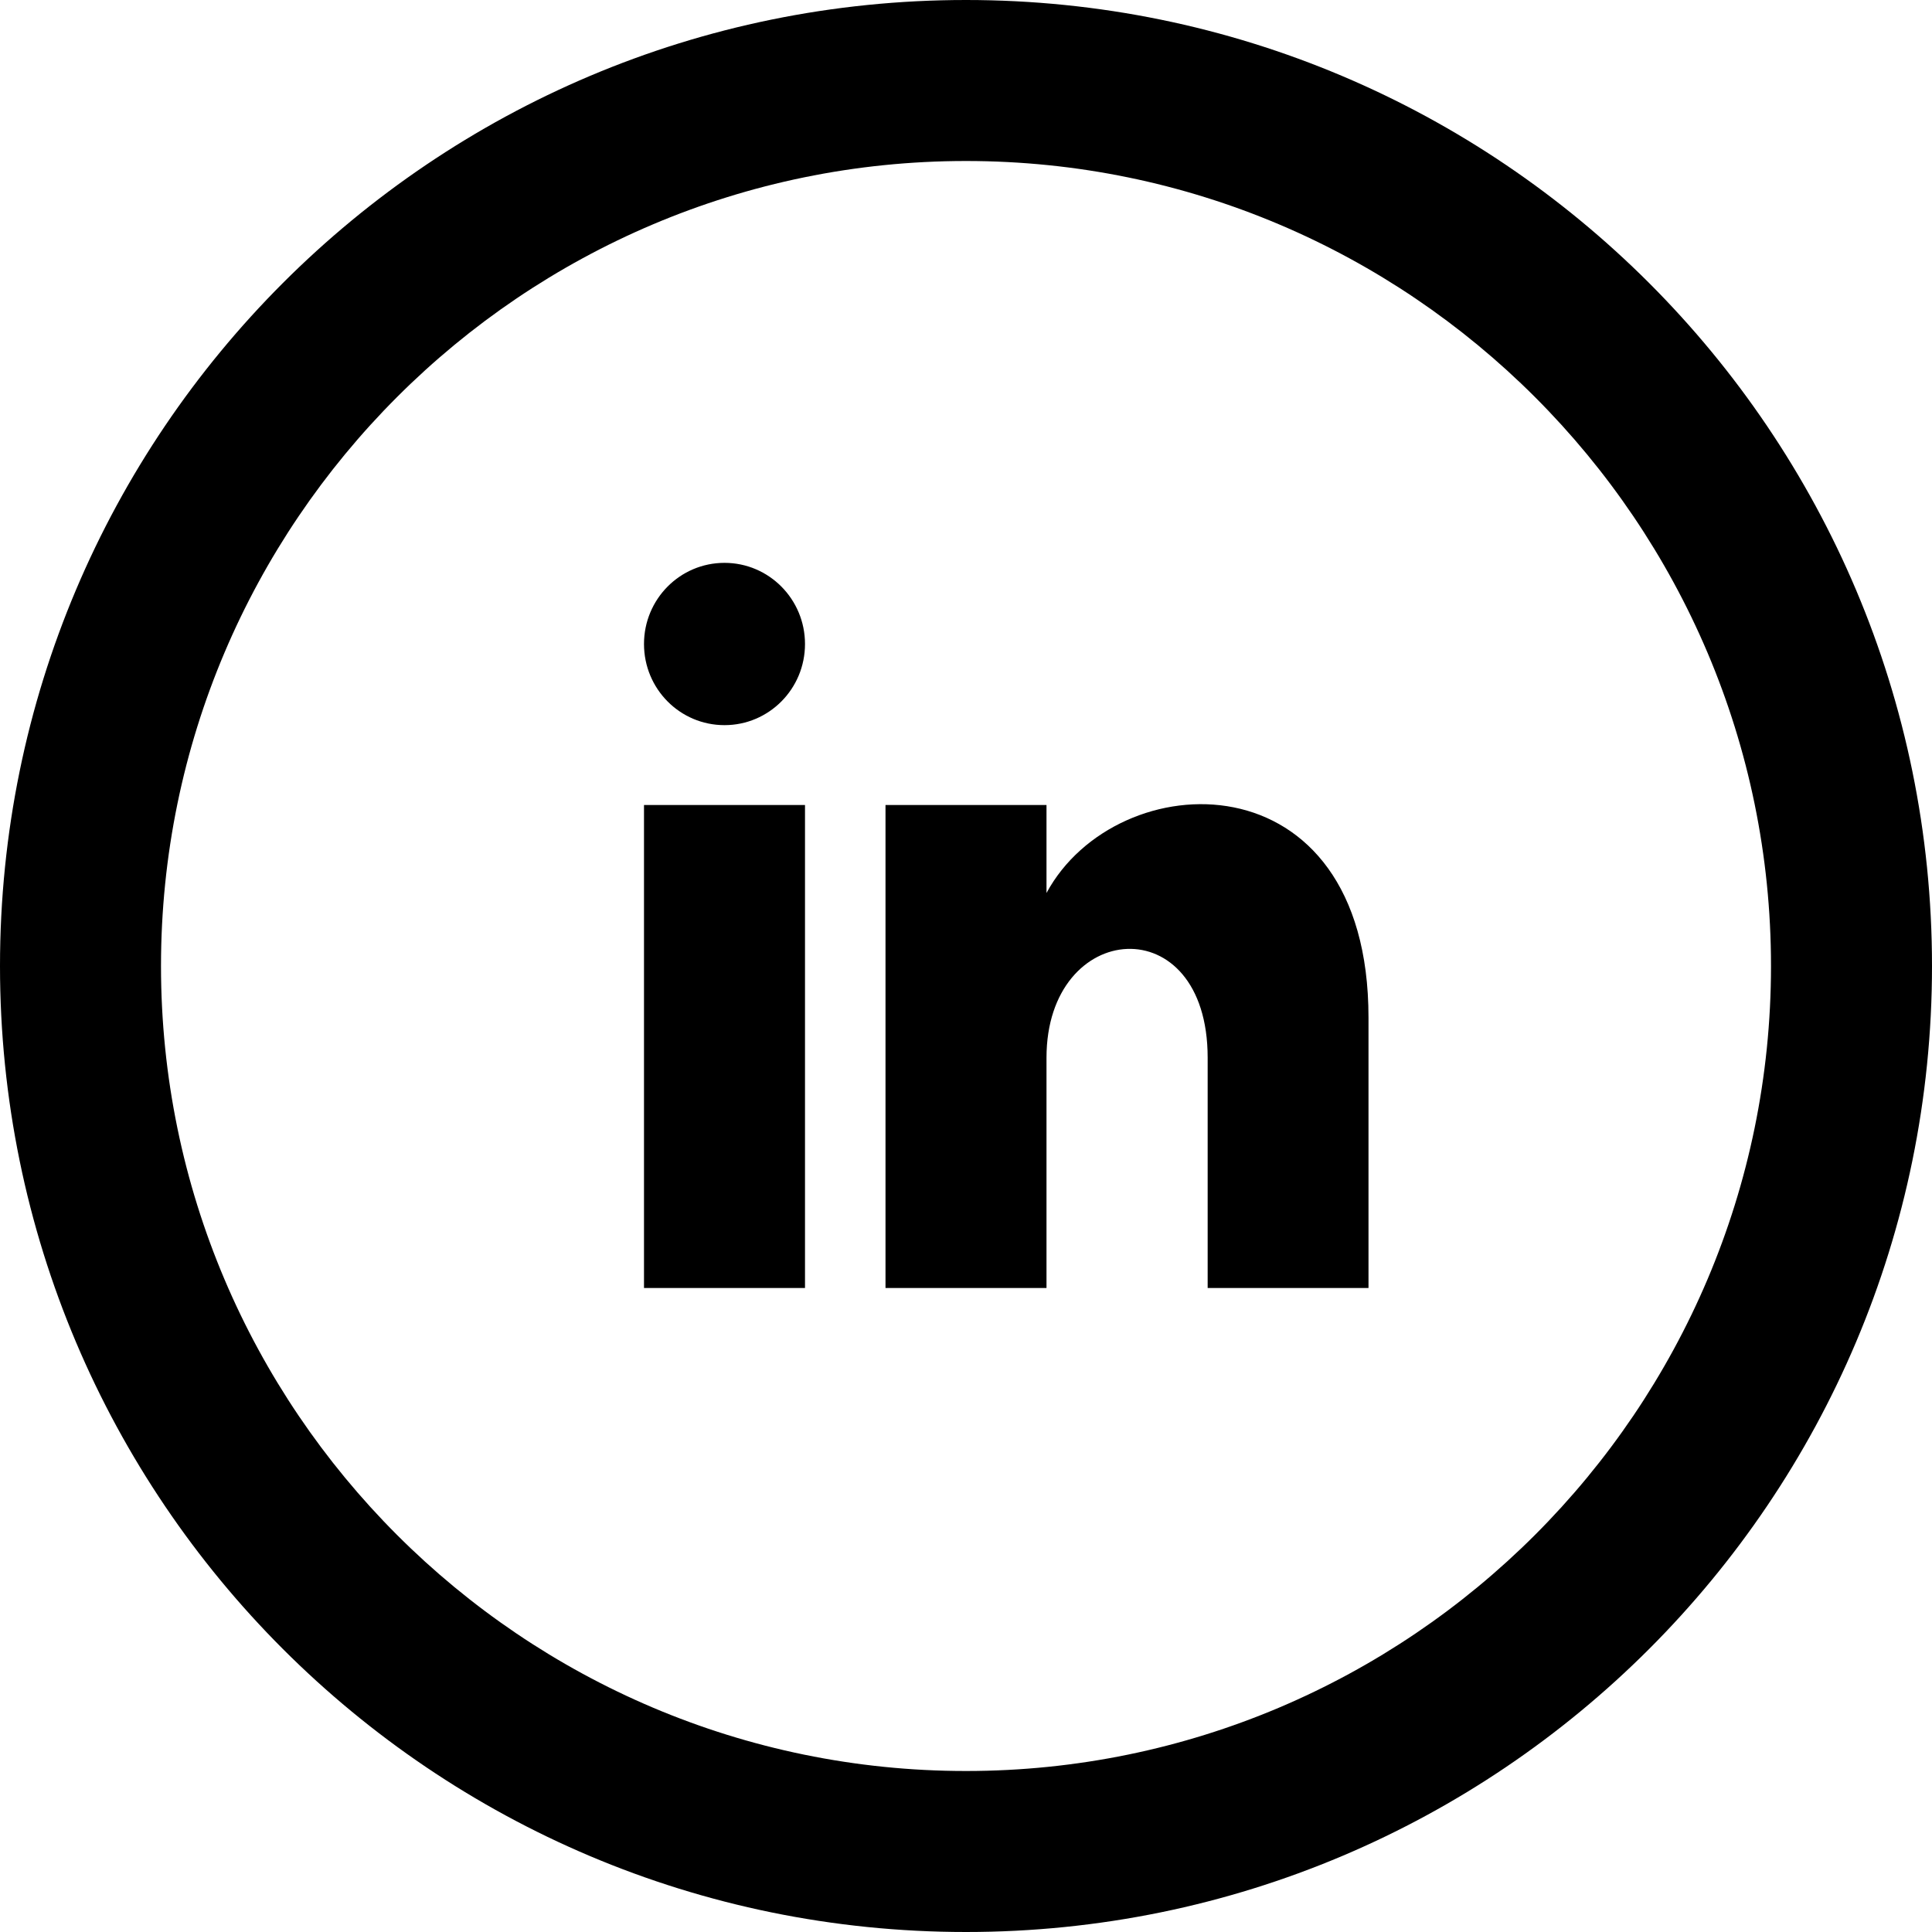
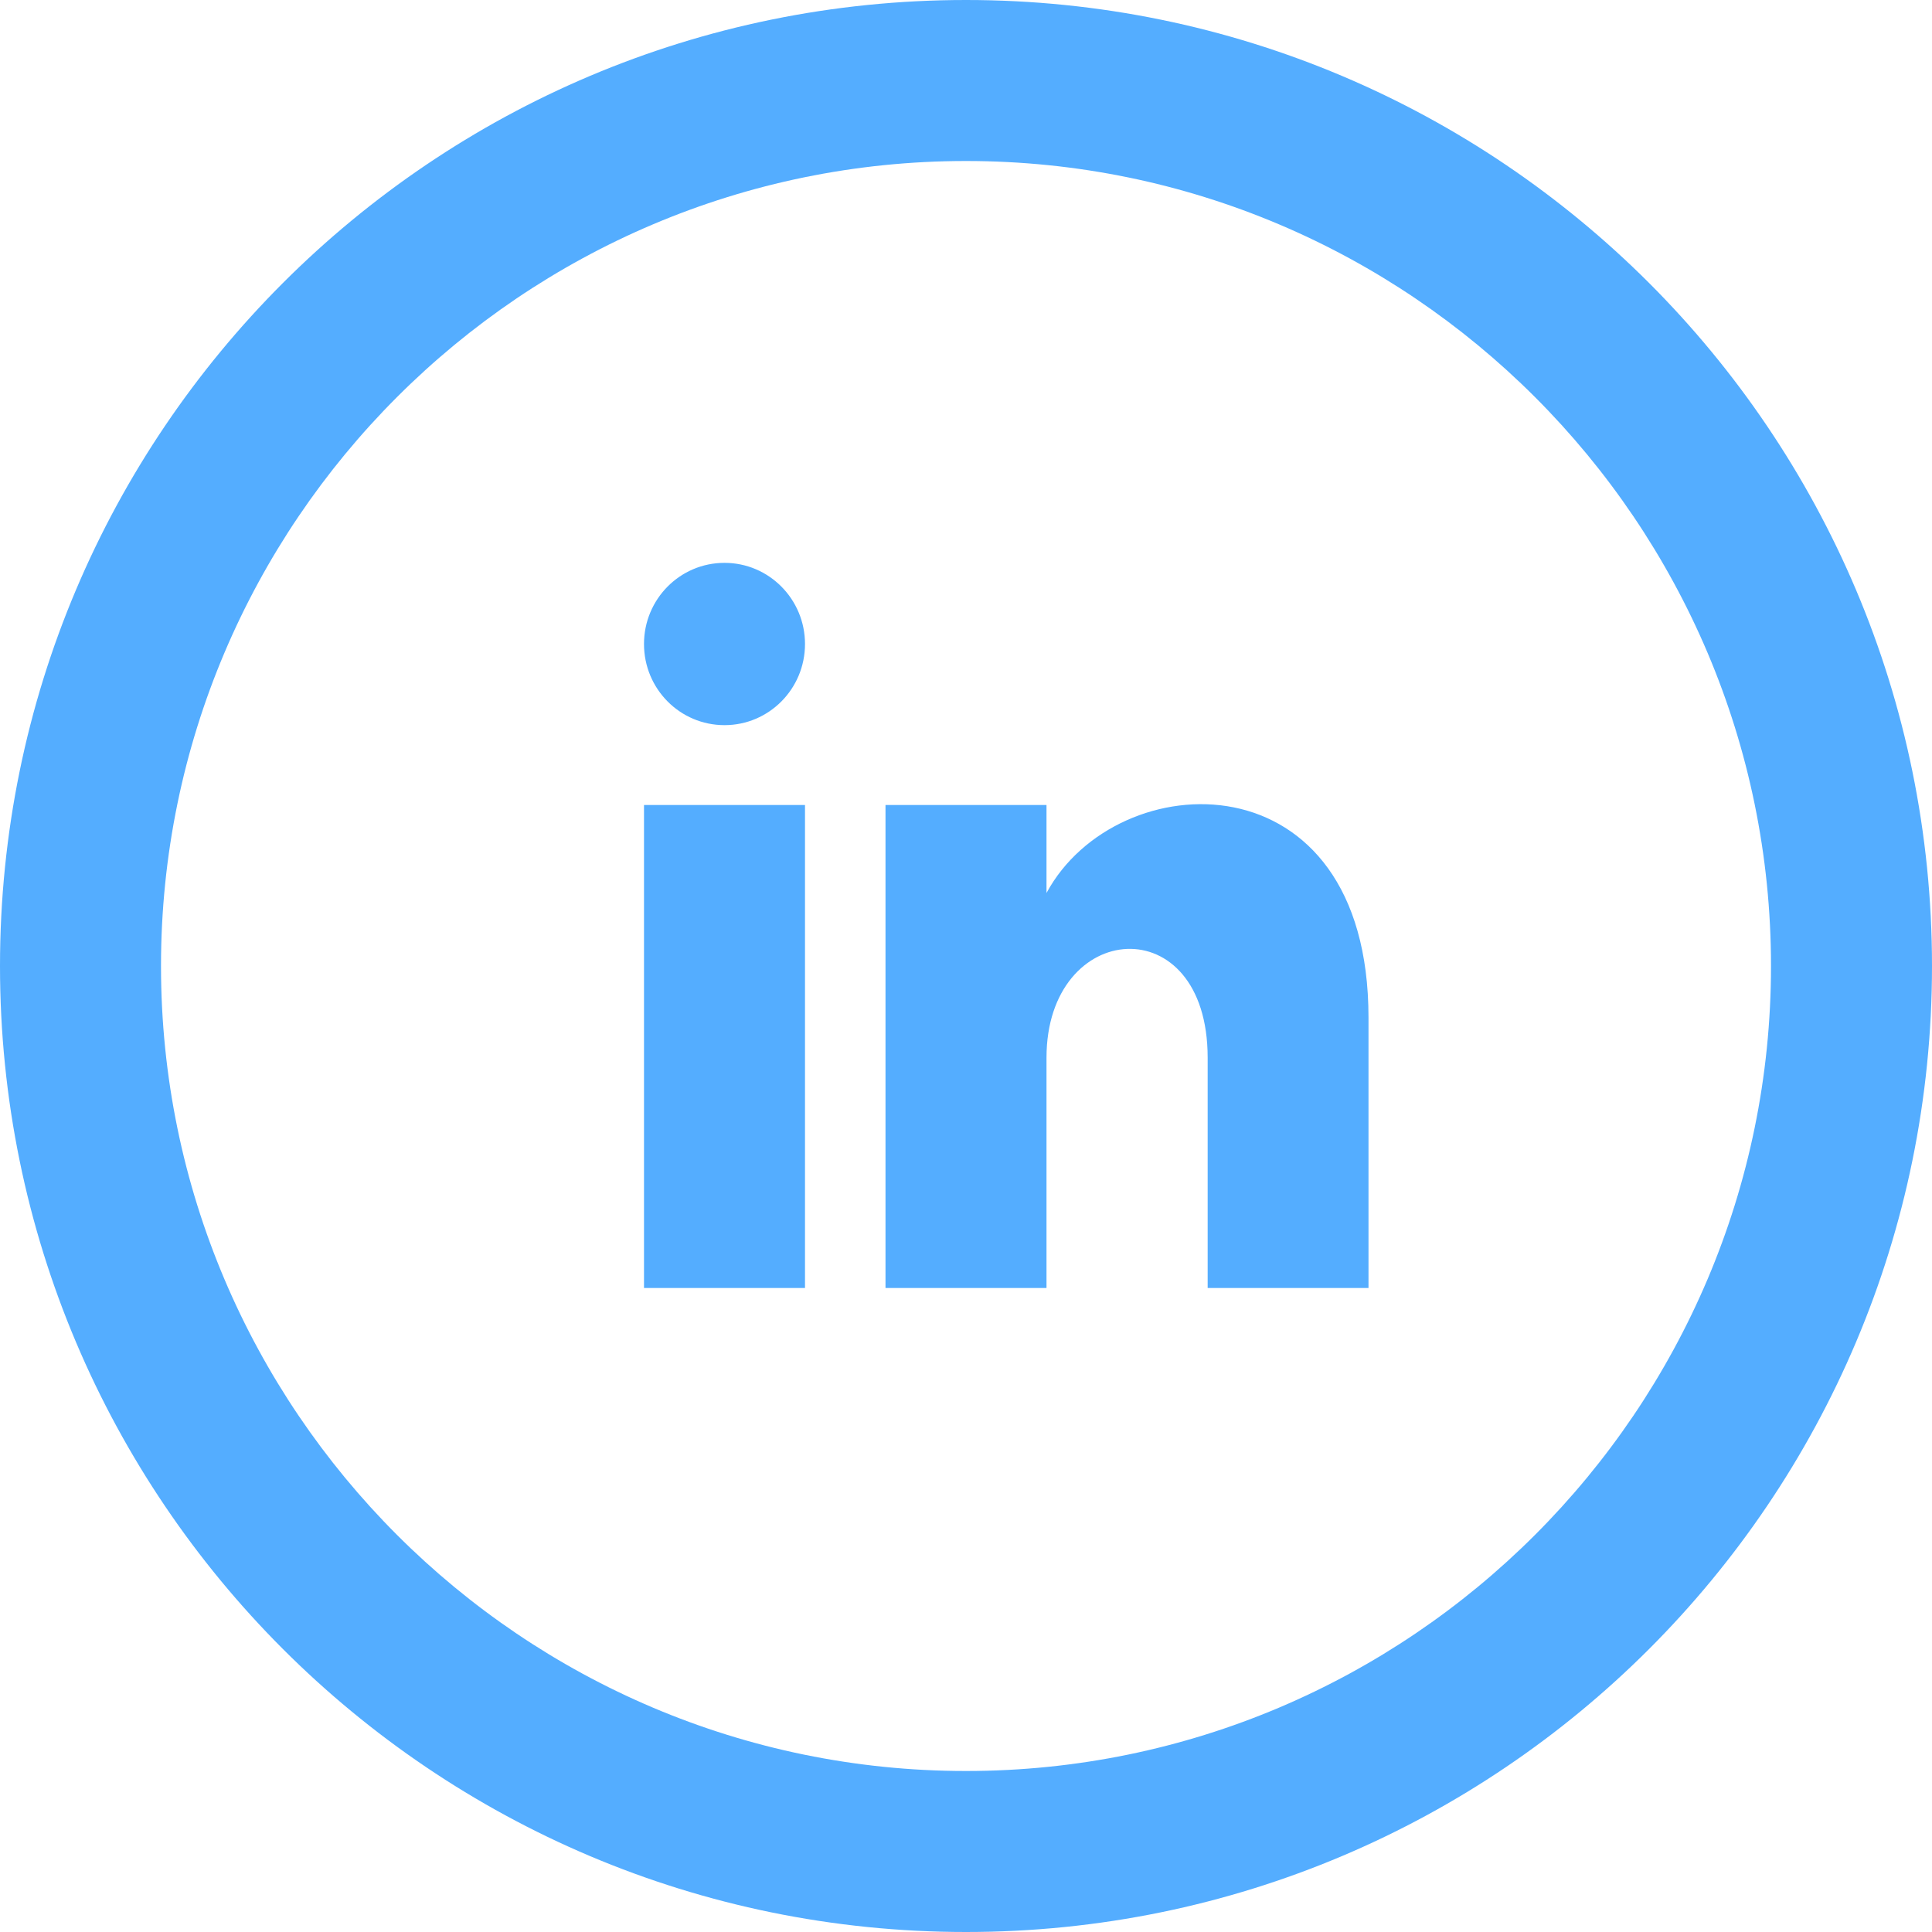
- <svg xmlns="http://www.w3.org/2000/svg" width="24" height="24" viewBox="0 0 24 24">
+ <svg xmlns="http://www.w3.org/2000/svg" fill="#54adff" width="25" height="25" viewBox="0 0 24 24">
  <path d="M12 2c5.514 0 10 4.486 10 10s-4.486 10-10 10-10-4.486-10-10 4.486-10 10-10zm0-2c-6.627 0-12 5.373-12 12s5.373 12 12 12 12-5.373 12-12-5.373-12-12-12zm-2 8c0 .557-.447 1.008-1 1.008s-1-.45-1-1.008c0-.557.447-1.008 1-1.008s1 .452 1 1.008zm0 2h-2v6h2v-6zm3 0h-2v6h2v-2.861c0-1.722 2.002-1.881 2.002 0v2.861h1.998v-3.359c0-3.284-3.128-3.164-4-1.548v-1.093z" />
</svg>
